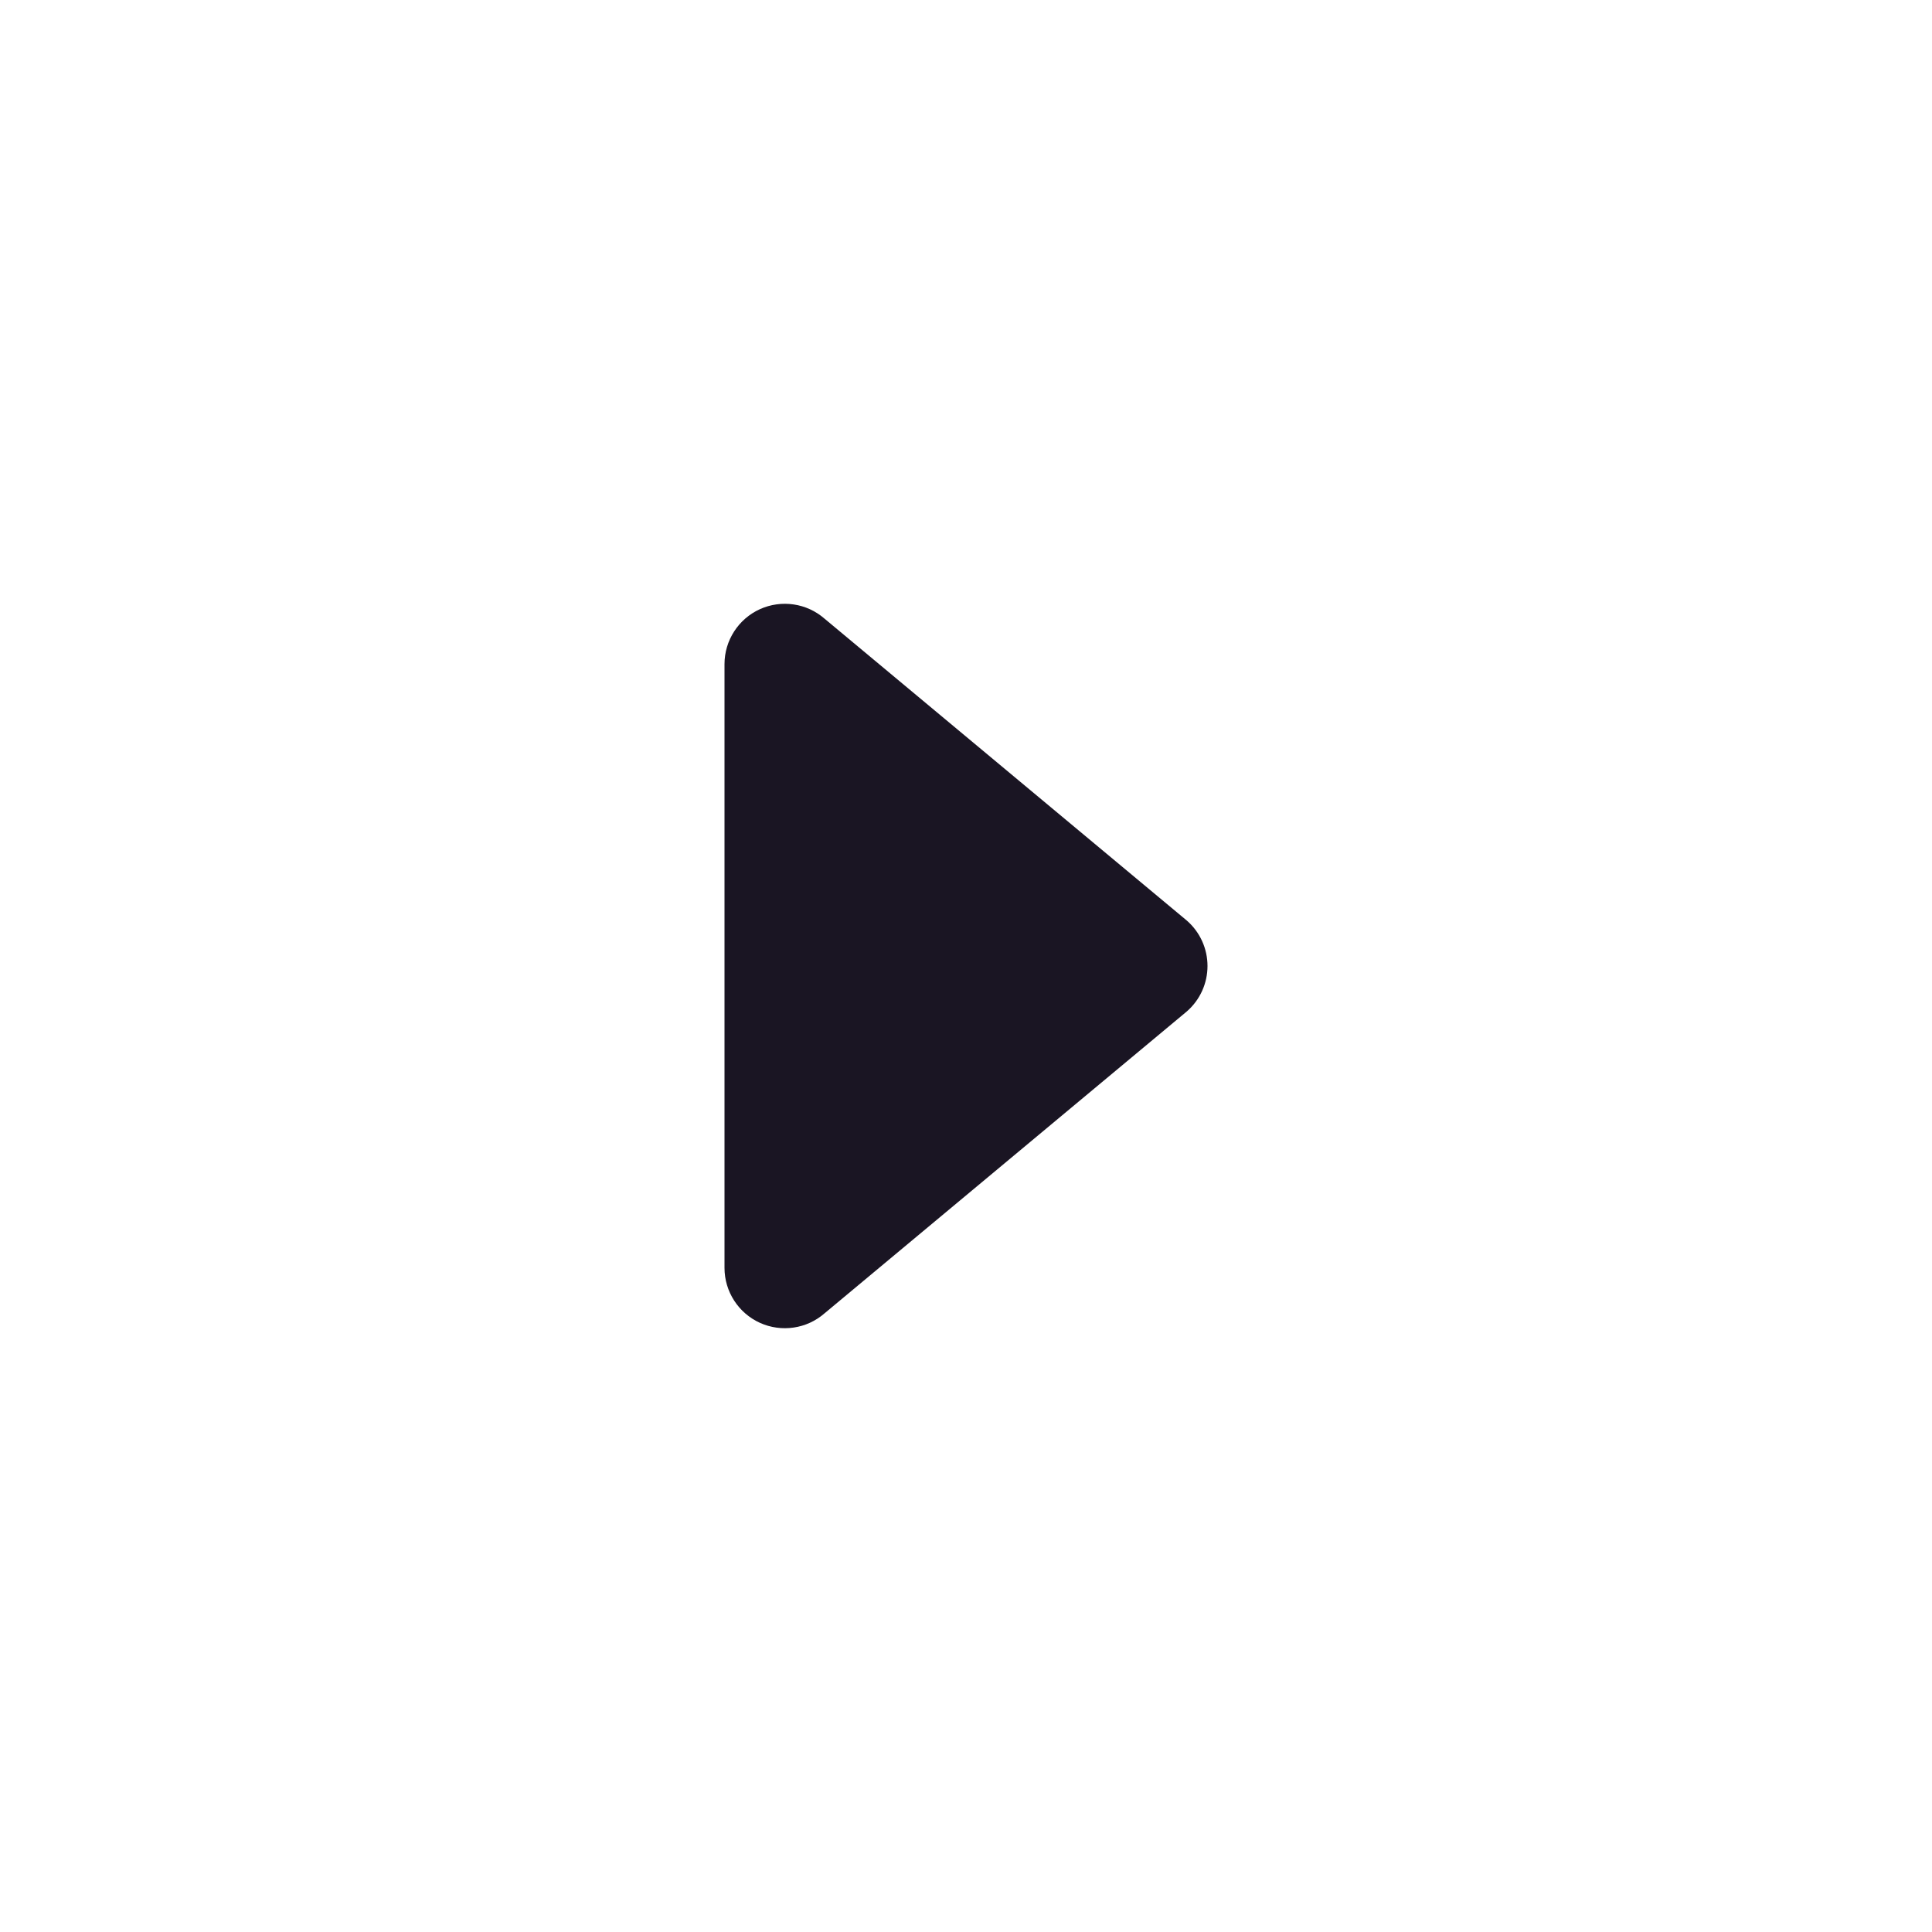
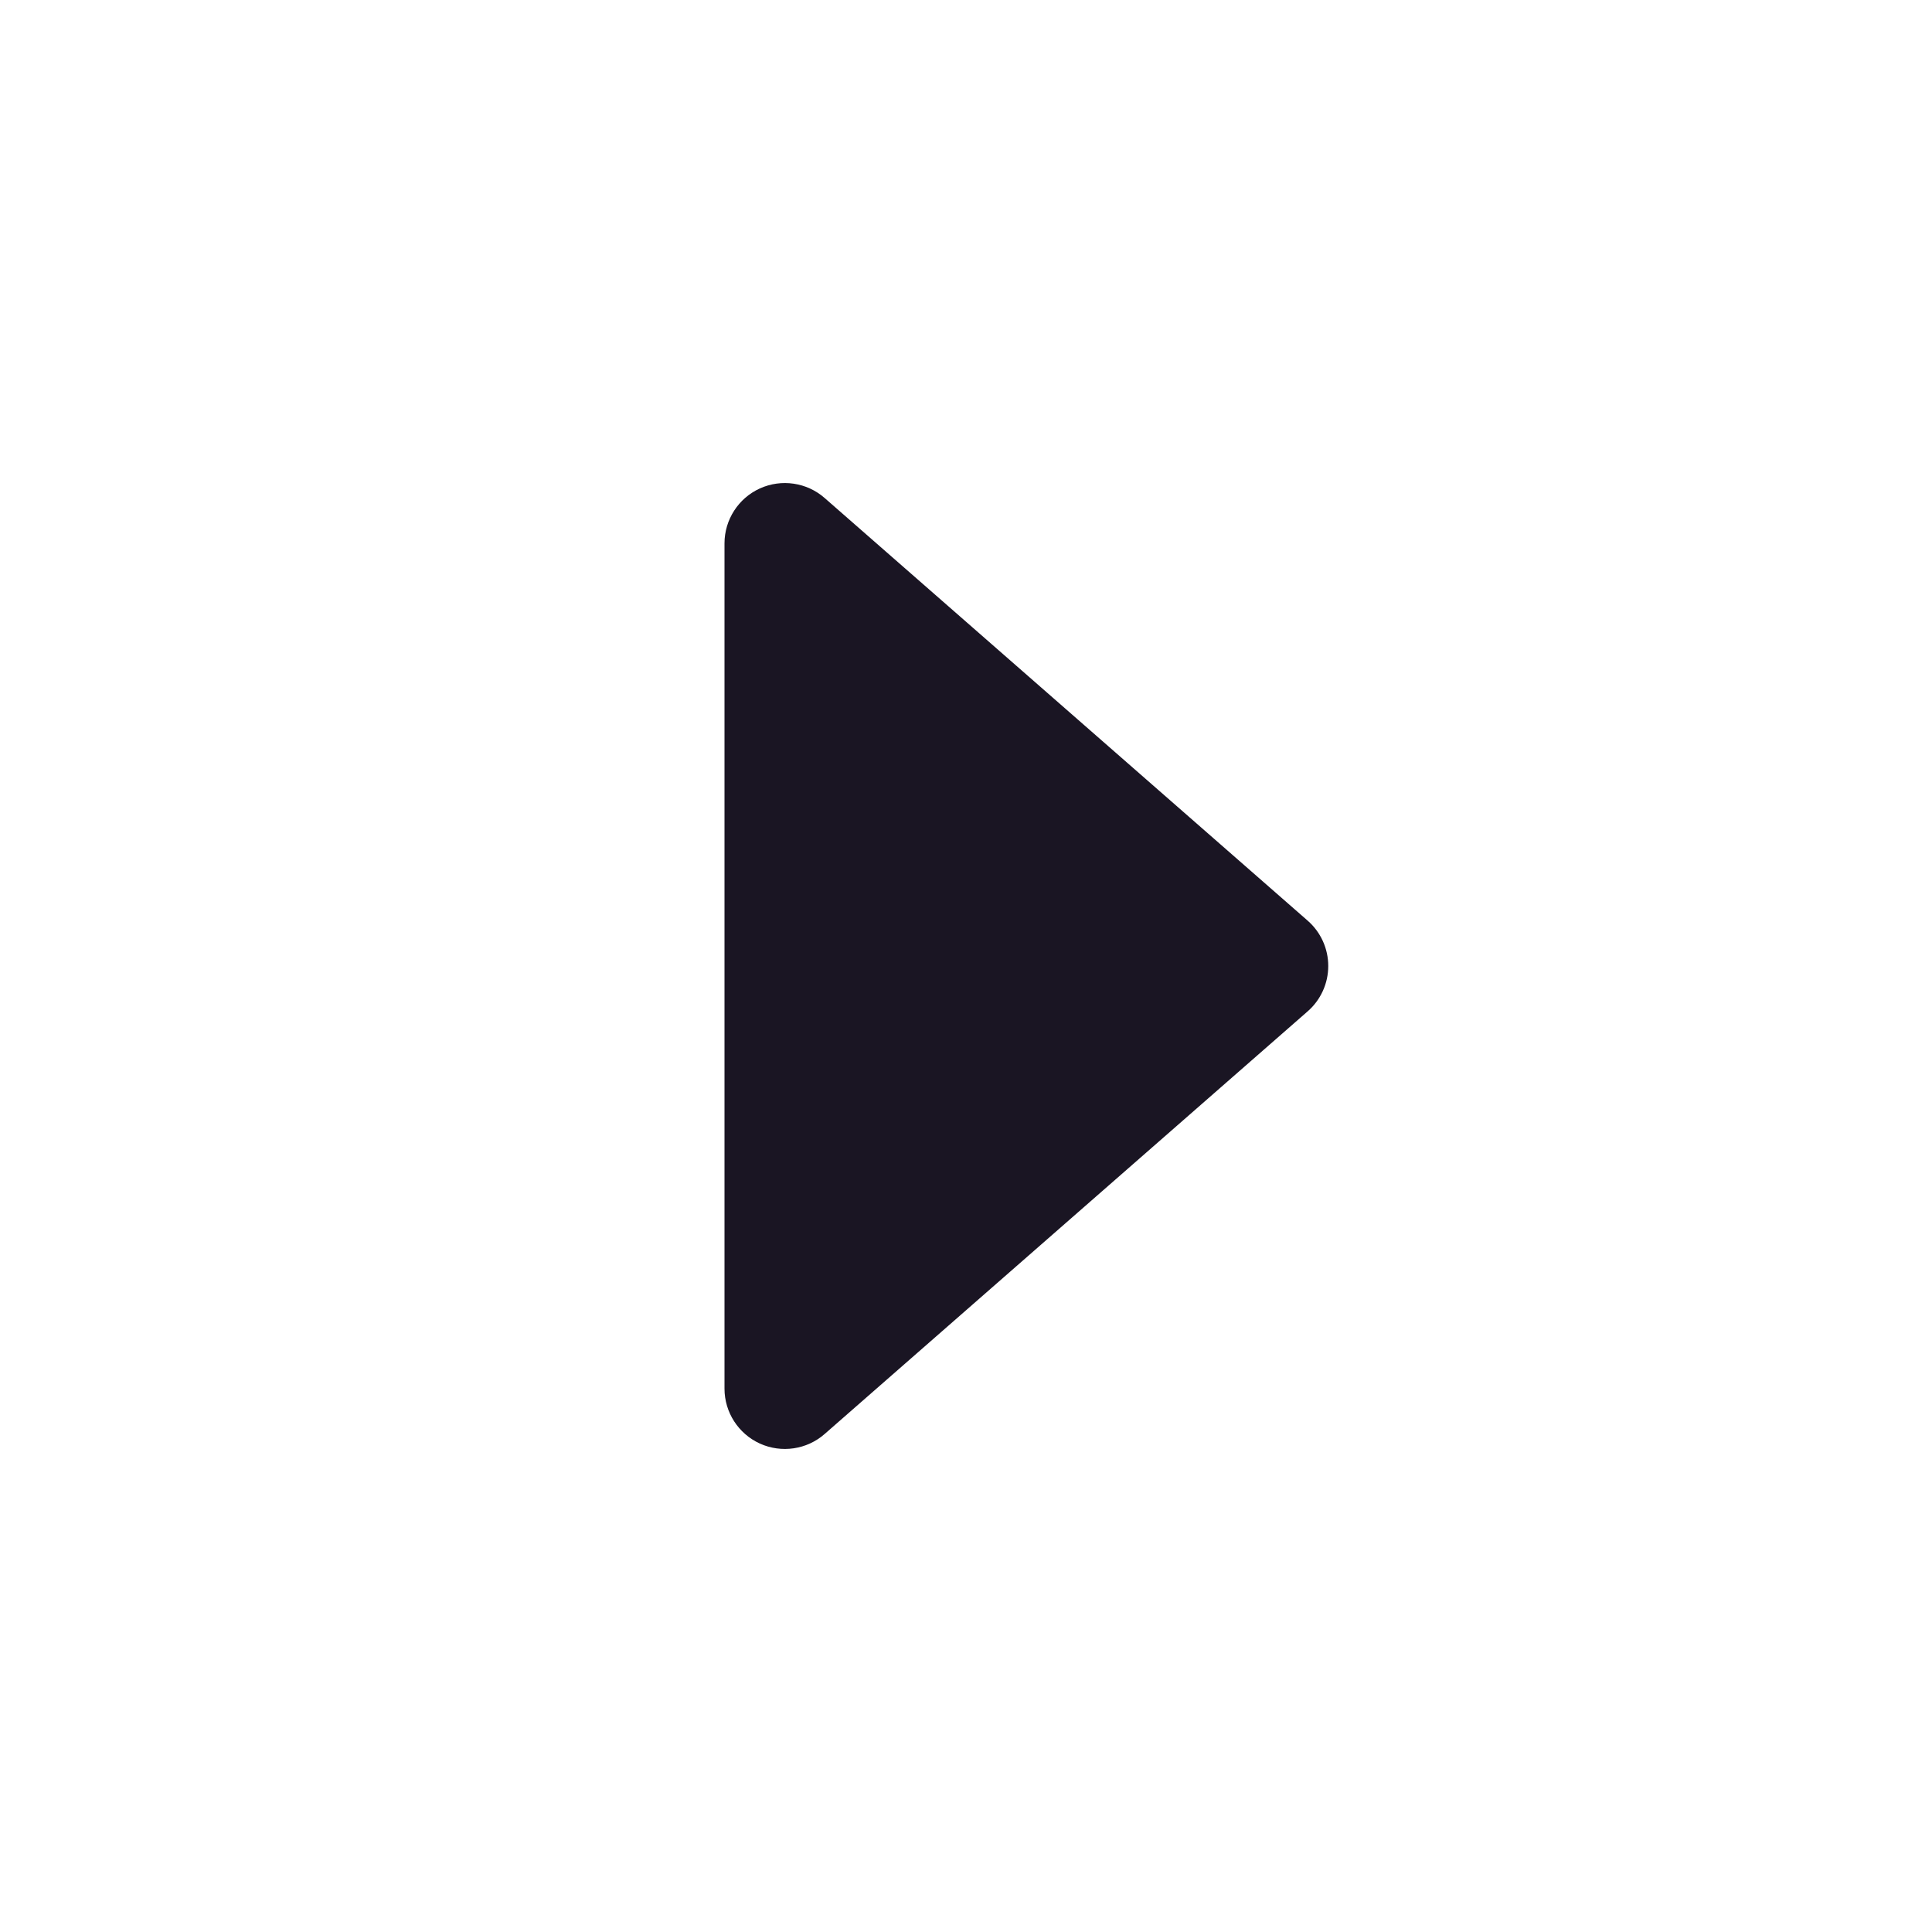
<svg xmlns="http://www.w3.org/2000/svg" width="16" height="16" viewBox="0 0 16 16" fill="none">
-   <path fill-rule="evenodd" clip-rule="evenodd" d="M6.293 10.955C6.115 10.874 6 10.696 6 10.5V5.5C6 5.304 6.115 5.126 6.293 5.045C6.472 4.964 6.682 4.995 6.829 5.124L9.829 7.624C9.938 7.719 10 7.856 10 8C10 8.144 9.938 8.281 9.829 8.376L6.829 10.876C6.682 11.005 6.472 11.036 6.293 10.955Z" fill="#1A1523" />
+   <path fill-rule="evenodd" clip-rule="evenodd" d="M6.293 11.955C6.115 11.874 6 11.696 6 11.5V4.5C6 4.304 6.115 4.126 6.293 4.045C6.472 3.964 6.682 3.995 6.829 4.124L10.829 7.624C10.938 7.719 11 7.856 11 8C11 8.144 10.938 8.281 10.829 8.376L6.829 11.876C6.682 12.005 6.472 12.036 6.293 11.955Z" fill="#1A1523" />
</svg>
